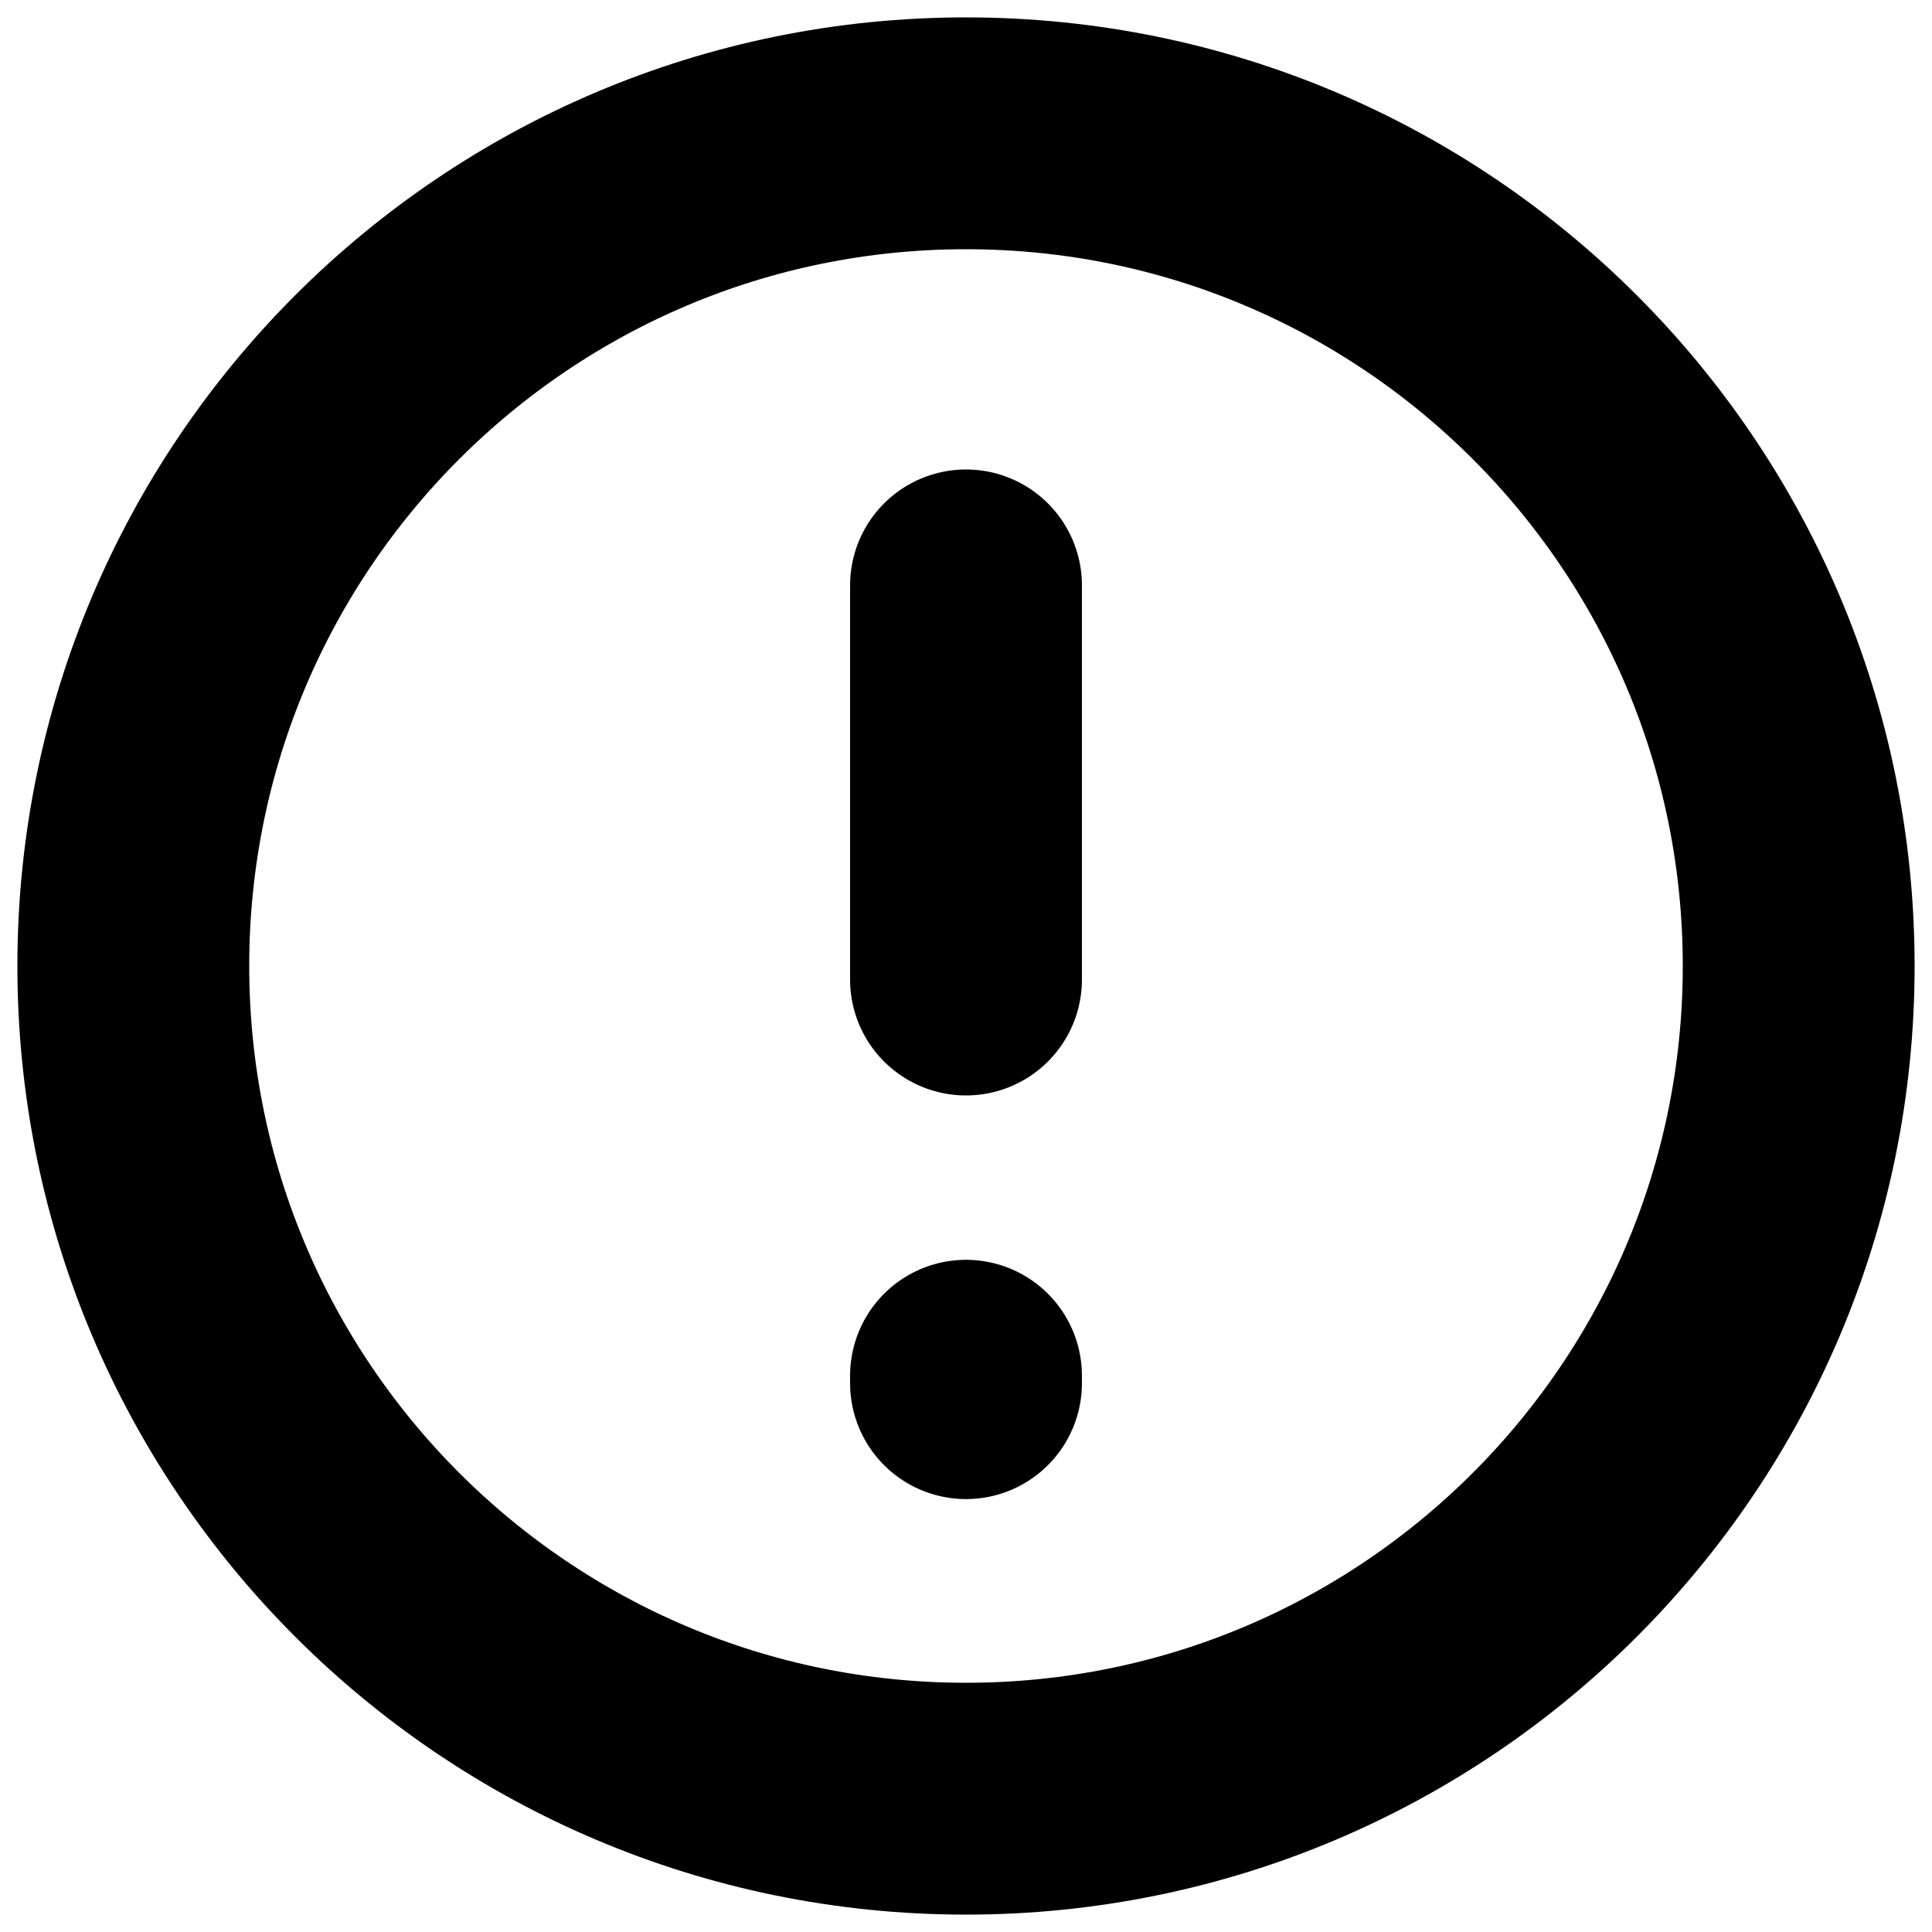
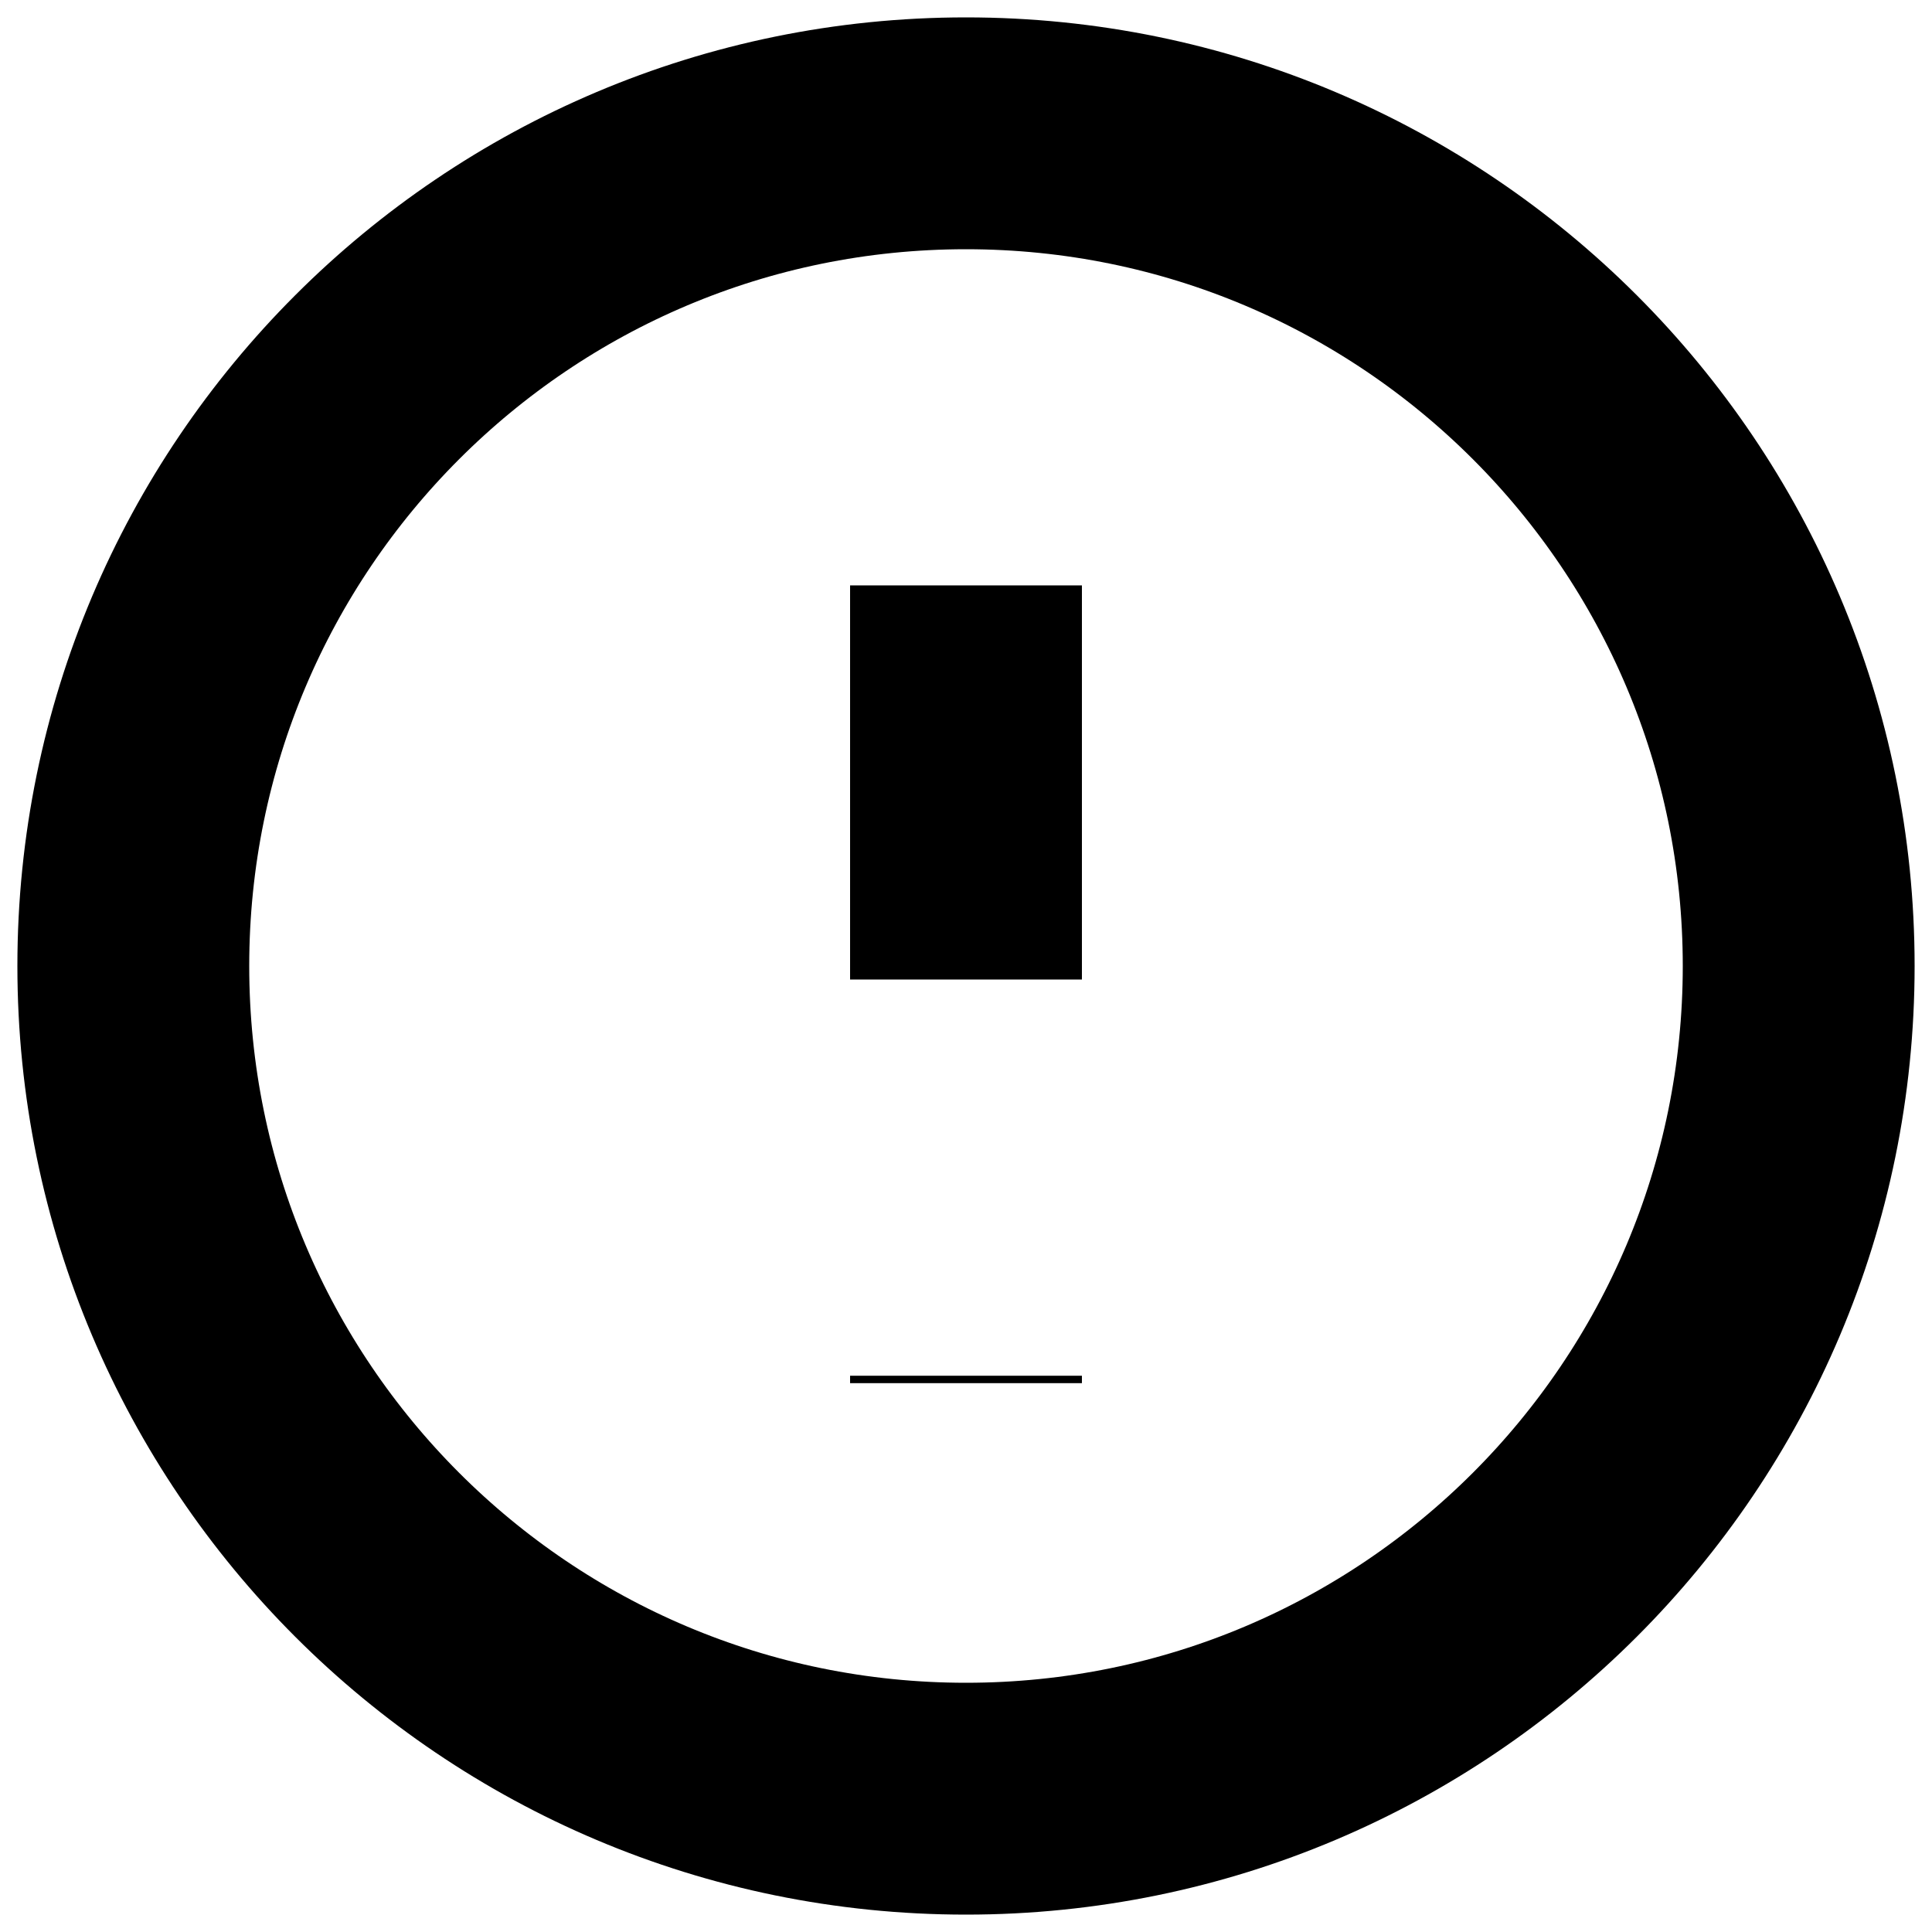
<svg xmlns="http://www.w3.org/2000/svg" width="240pt" height="240pt" viewBox="0 0 240 240">
-   <circle transform="translate(16.56, 16.56)" r="103.44" cx="103.44" cy="103.44" fill="none" stroke="#000000" stroke-width="28.8" stroke-linecap="square" stroke-linejoin="bevel" />
-   <path transform="translate(120, 72.72)" fill="none" stroke="#000000" stroke-width="28.8" stroke-linecap="round" stroke-linejoin="miter" stroke-miterlimit="1.92" d="M0 0L0 48.96" />
-   <path transform="translate(120, 170.8994)" fill="none" stroke="#000000" stroke-width="28.8" stroke-linecap="round" stroke-linejoin="miter" stroke-miterlimit="1.92" d="M0 0L1.42109e-14 0.921" />
+   <circle transform="translate(16.56, 16.56)" r="103.44" cx="103.44" cy="103.44" fill="none" stroke="#000000" stroke-width="28.8" strokeLinecap="square" strokeLinejoin="bevel" />
+   <path transform="translate(120, 72.72)" fill="none" stroke="#000000" stroke-width="28.8" strokeLinecap="round" strokeLinejoin="miter" stroke-miterlimit="1.92" d="M0 0L0 48.96" />
+   <path transform="translate(120, 170.8994)" fill="none" stroke="#000000" stroke-width="28.8" strokeLinecap="round" strokeLinejoin="miter" stroke-miterlimit="1.92" d="M0 0L1.42109e-14 0.921" />
</svg>
